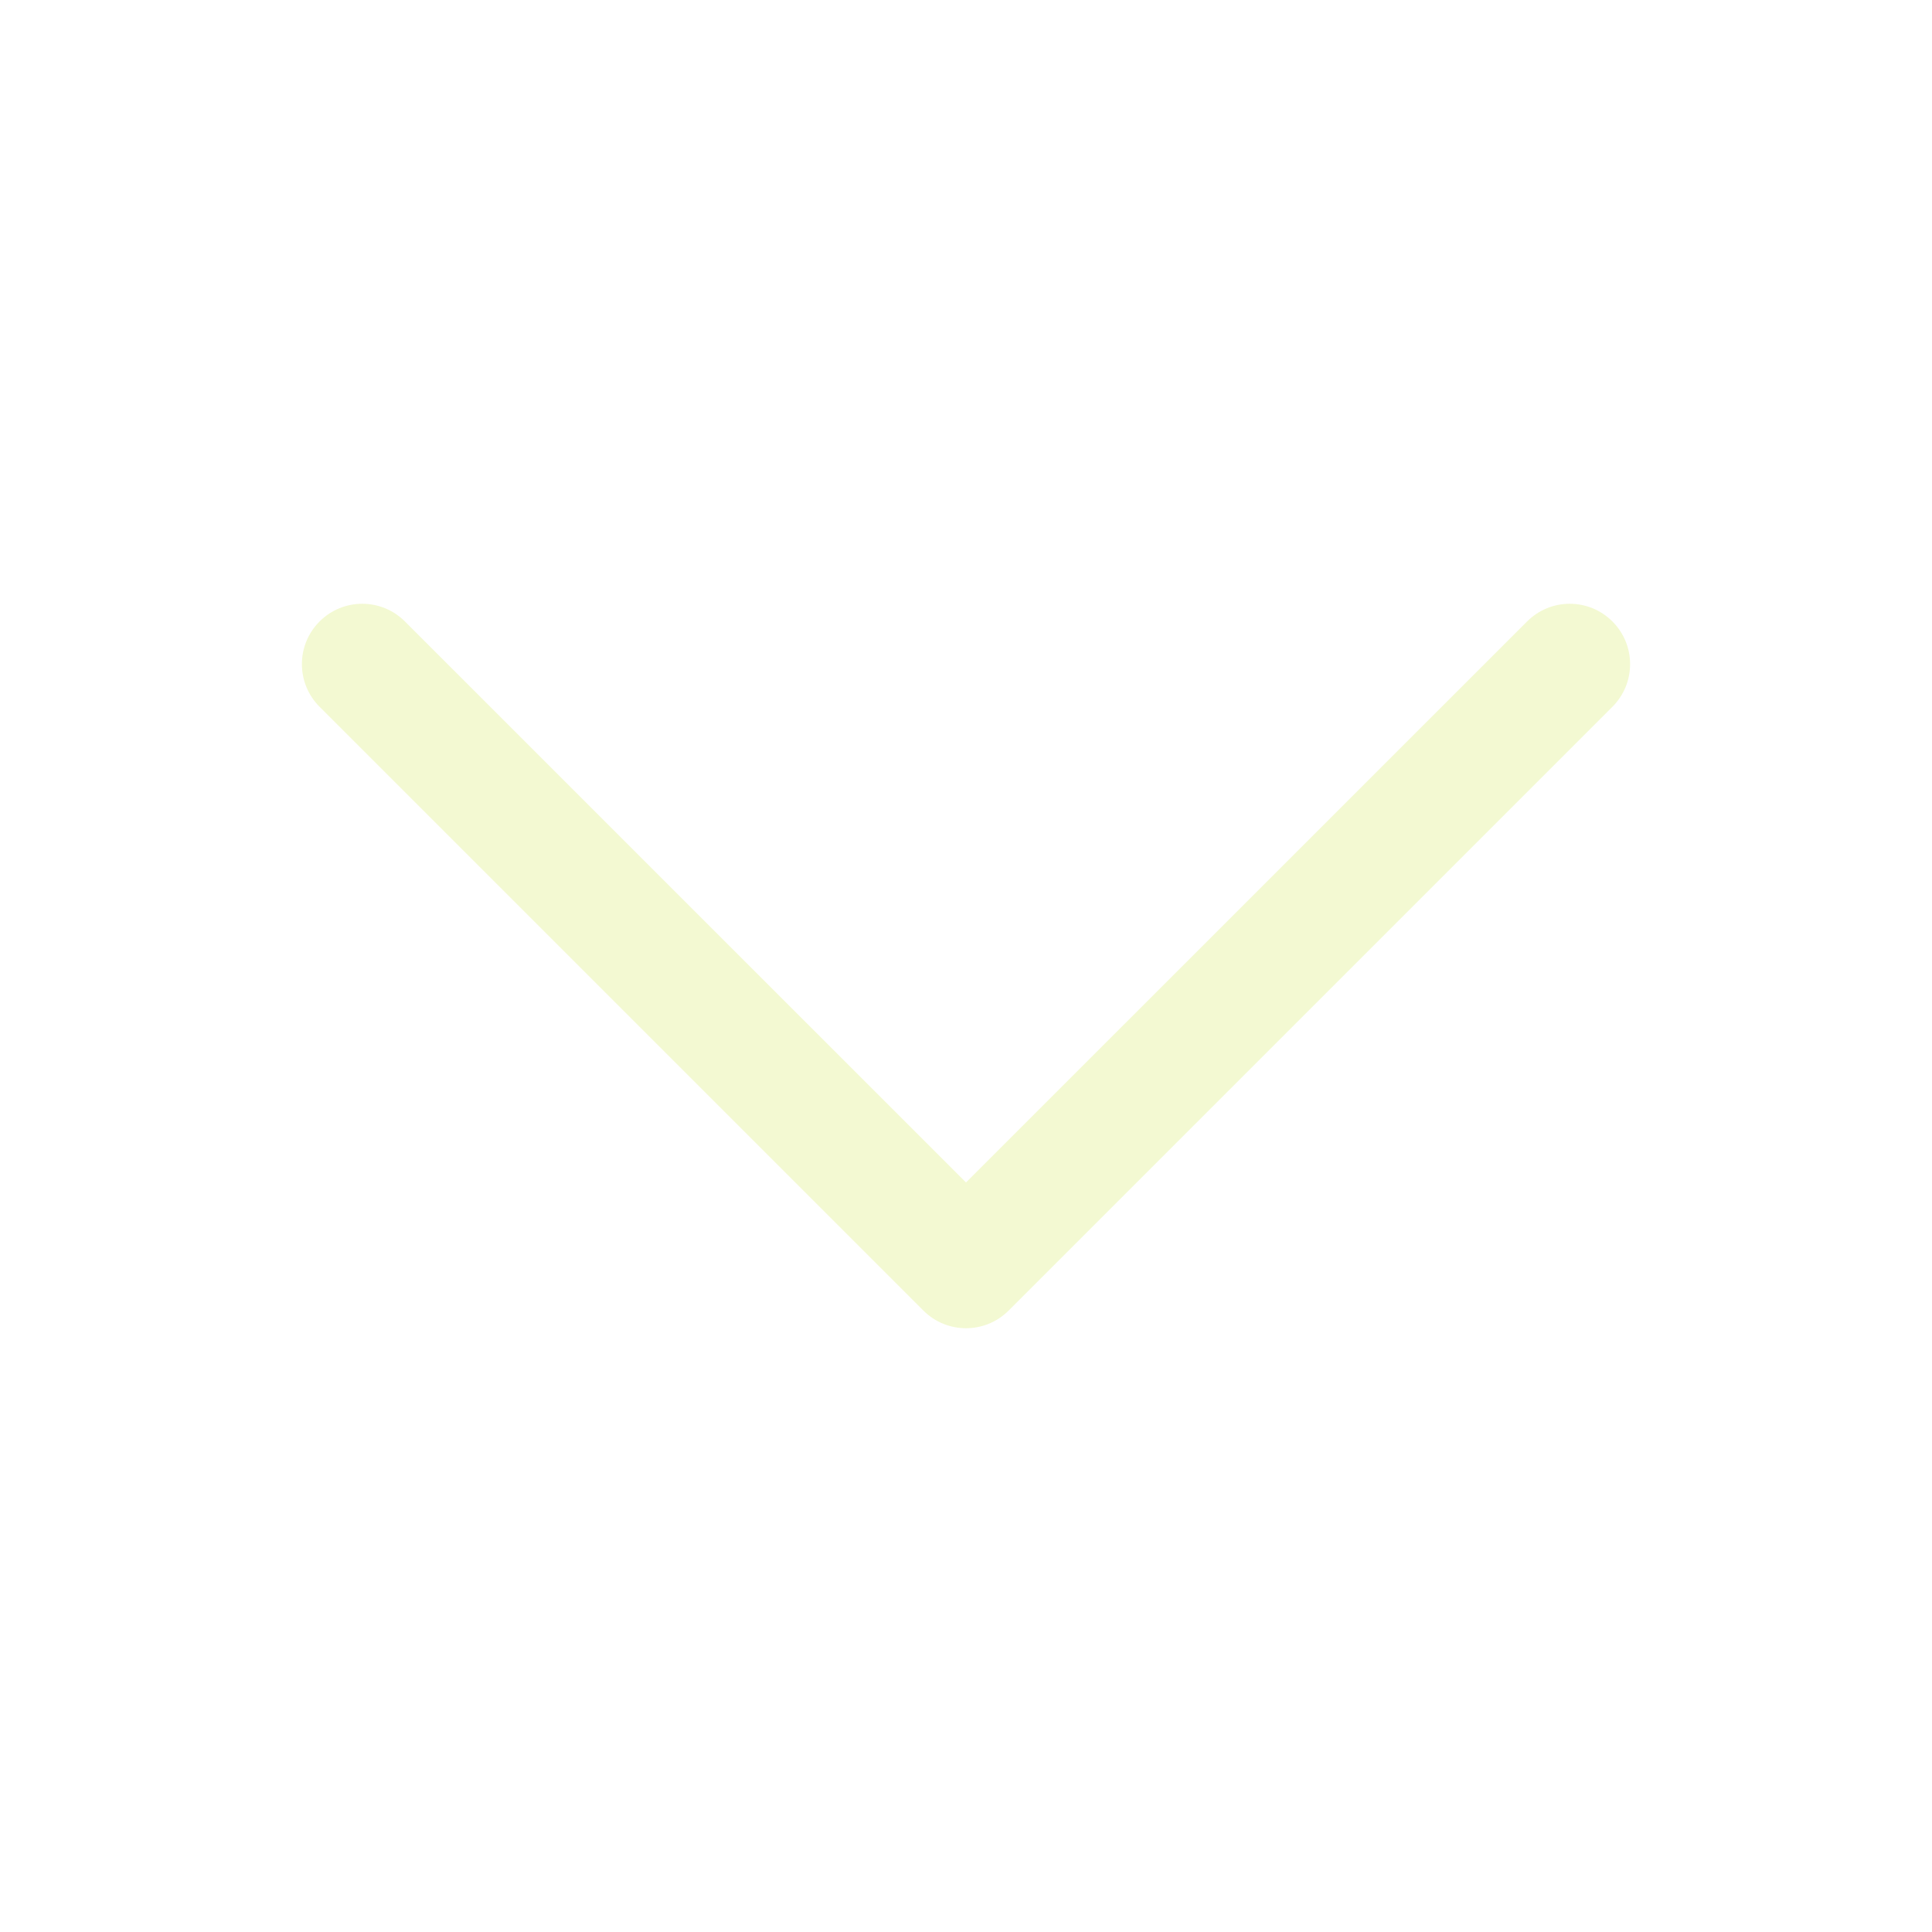
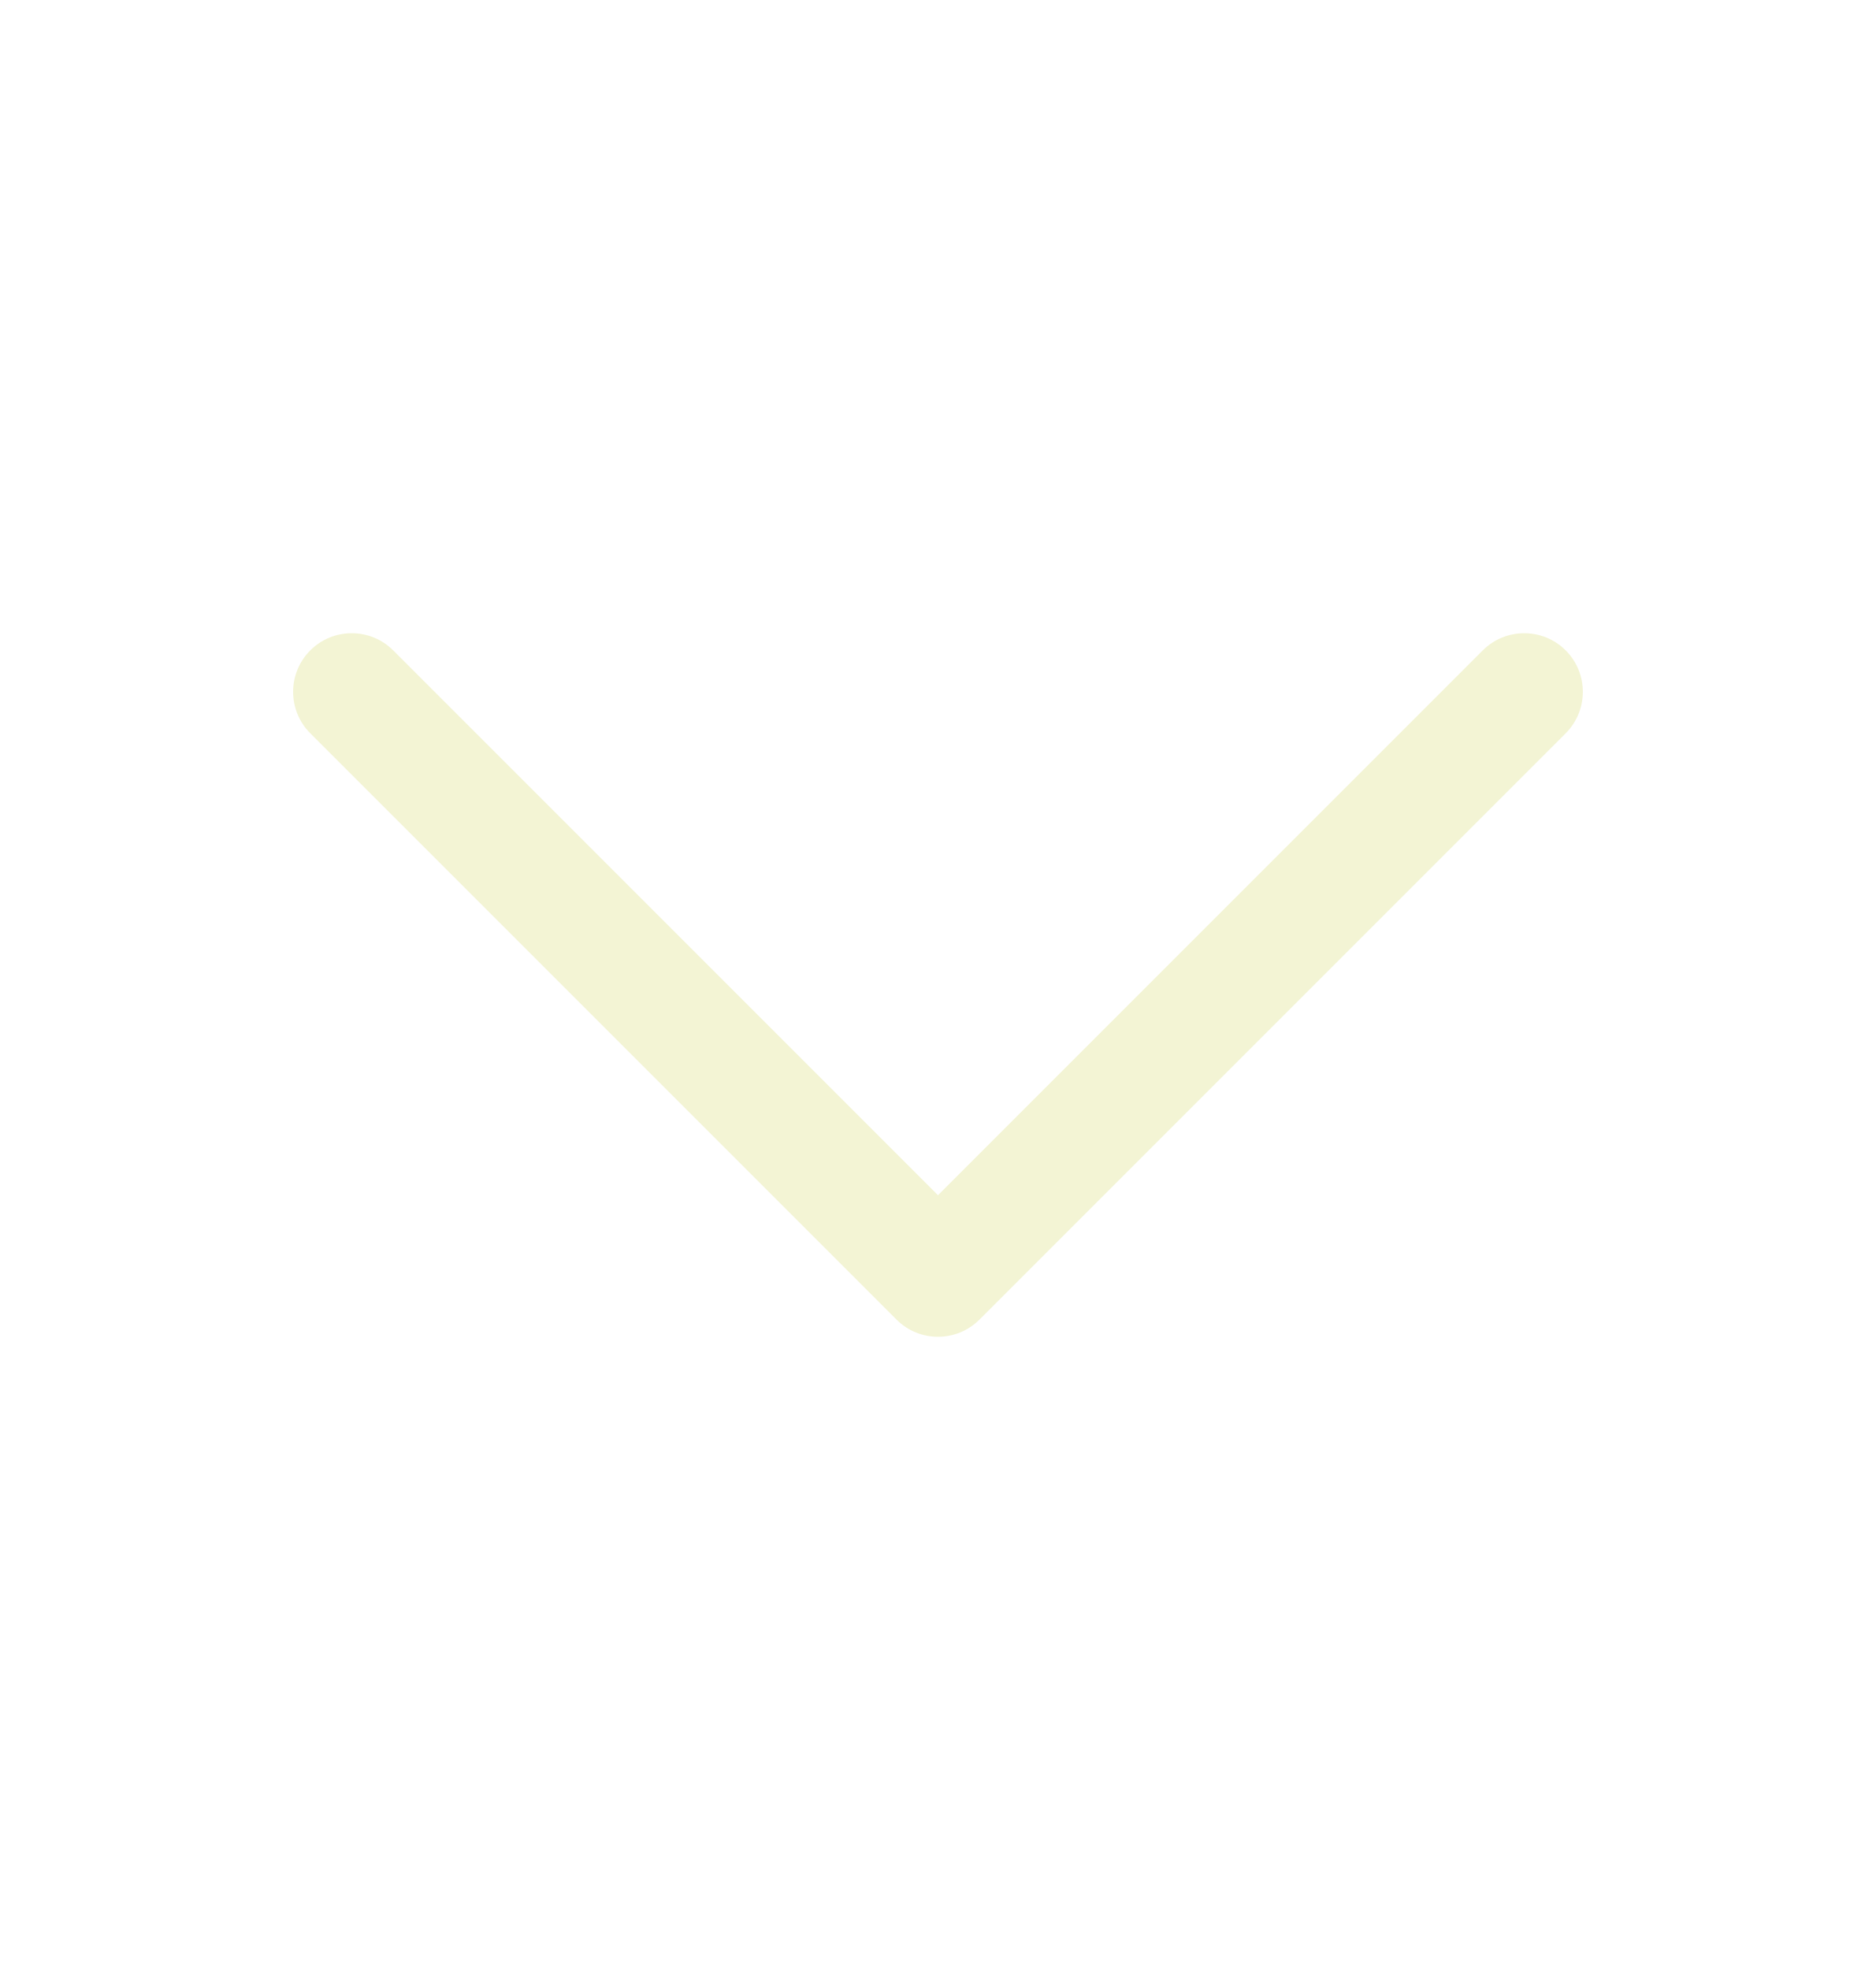
- <svg xmlns="http://www.w3.org/2000/svg" width="24" height="24" viewBox="0 0 24 24" fill="none">
-   <path fill-rule="evenodd" clip-rule="evenodd" d="M12.53 16.28C12.237 16.573 11.763 16.573 11.47 16.28L3.97 8.78C3.677 8.487 3.677 8.013 3.97 7.72C4.263 7.427 4.737 7.427 5.03 7.72L12 14.689L18.97 7.72C19.263 7.427 19.737 7.427 20.03 7.72C20.323 8.013 20.323 8.487 20.03 8.78L12.53 16.28Z" fill="#F3F9D2" />
+ <svg xmlns="http://www.w3.org/2000/svg" width="20" height="21" viewBox="0 0 20 21" fill="none">
+   <path fill-rule="evenodd" clip-rule="evenodd" d="M10.442 14.067C10.198 14.311 9.802 14.311 9.558 14.067L3.308 7.817C3.064 7.573 3.064 7.177 3.308 6.933C3.552 6.689 3.948 6.689 4.192 6.933L10 12.741L15.808 6.933C16.052 6.689 16.448 6.689 16.692 6.933C16.936 7.177 16.936 7.573 16.692 7.817L10.442 14.067Z" fill="#F3F4D4" />
</svg>
